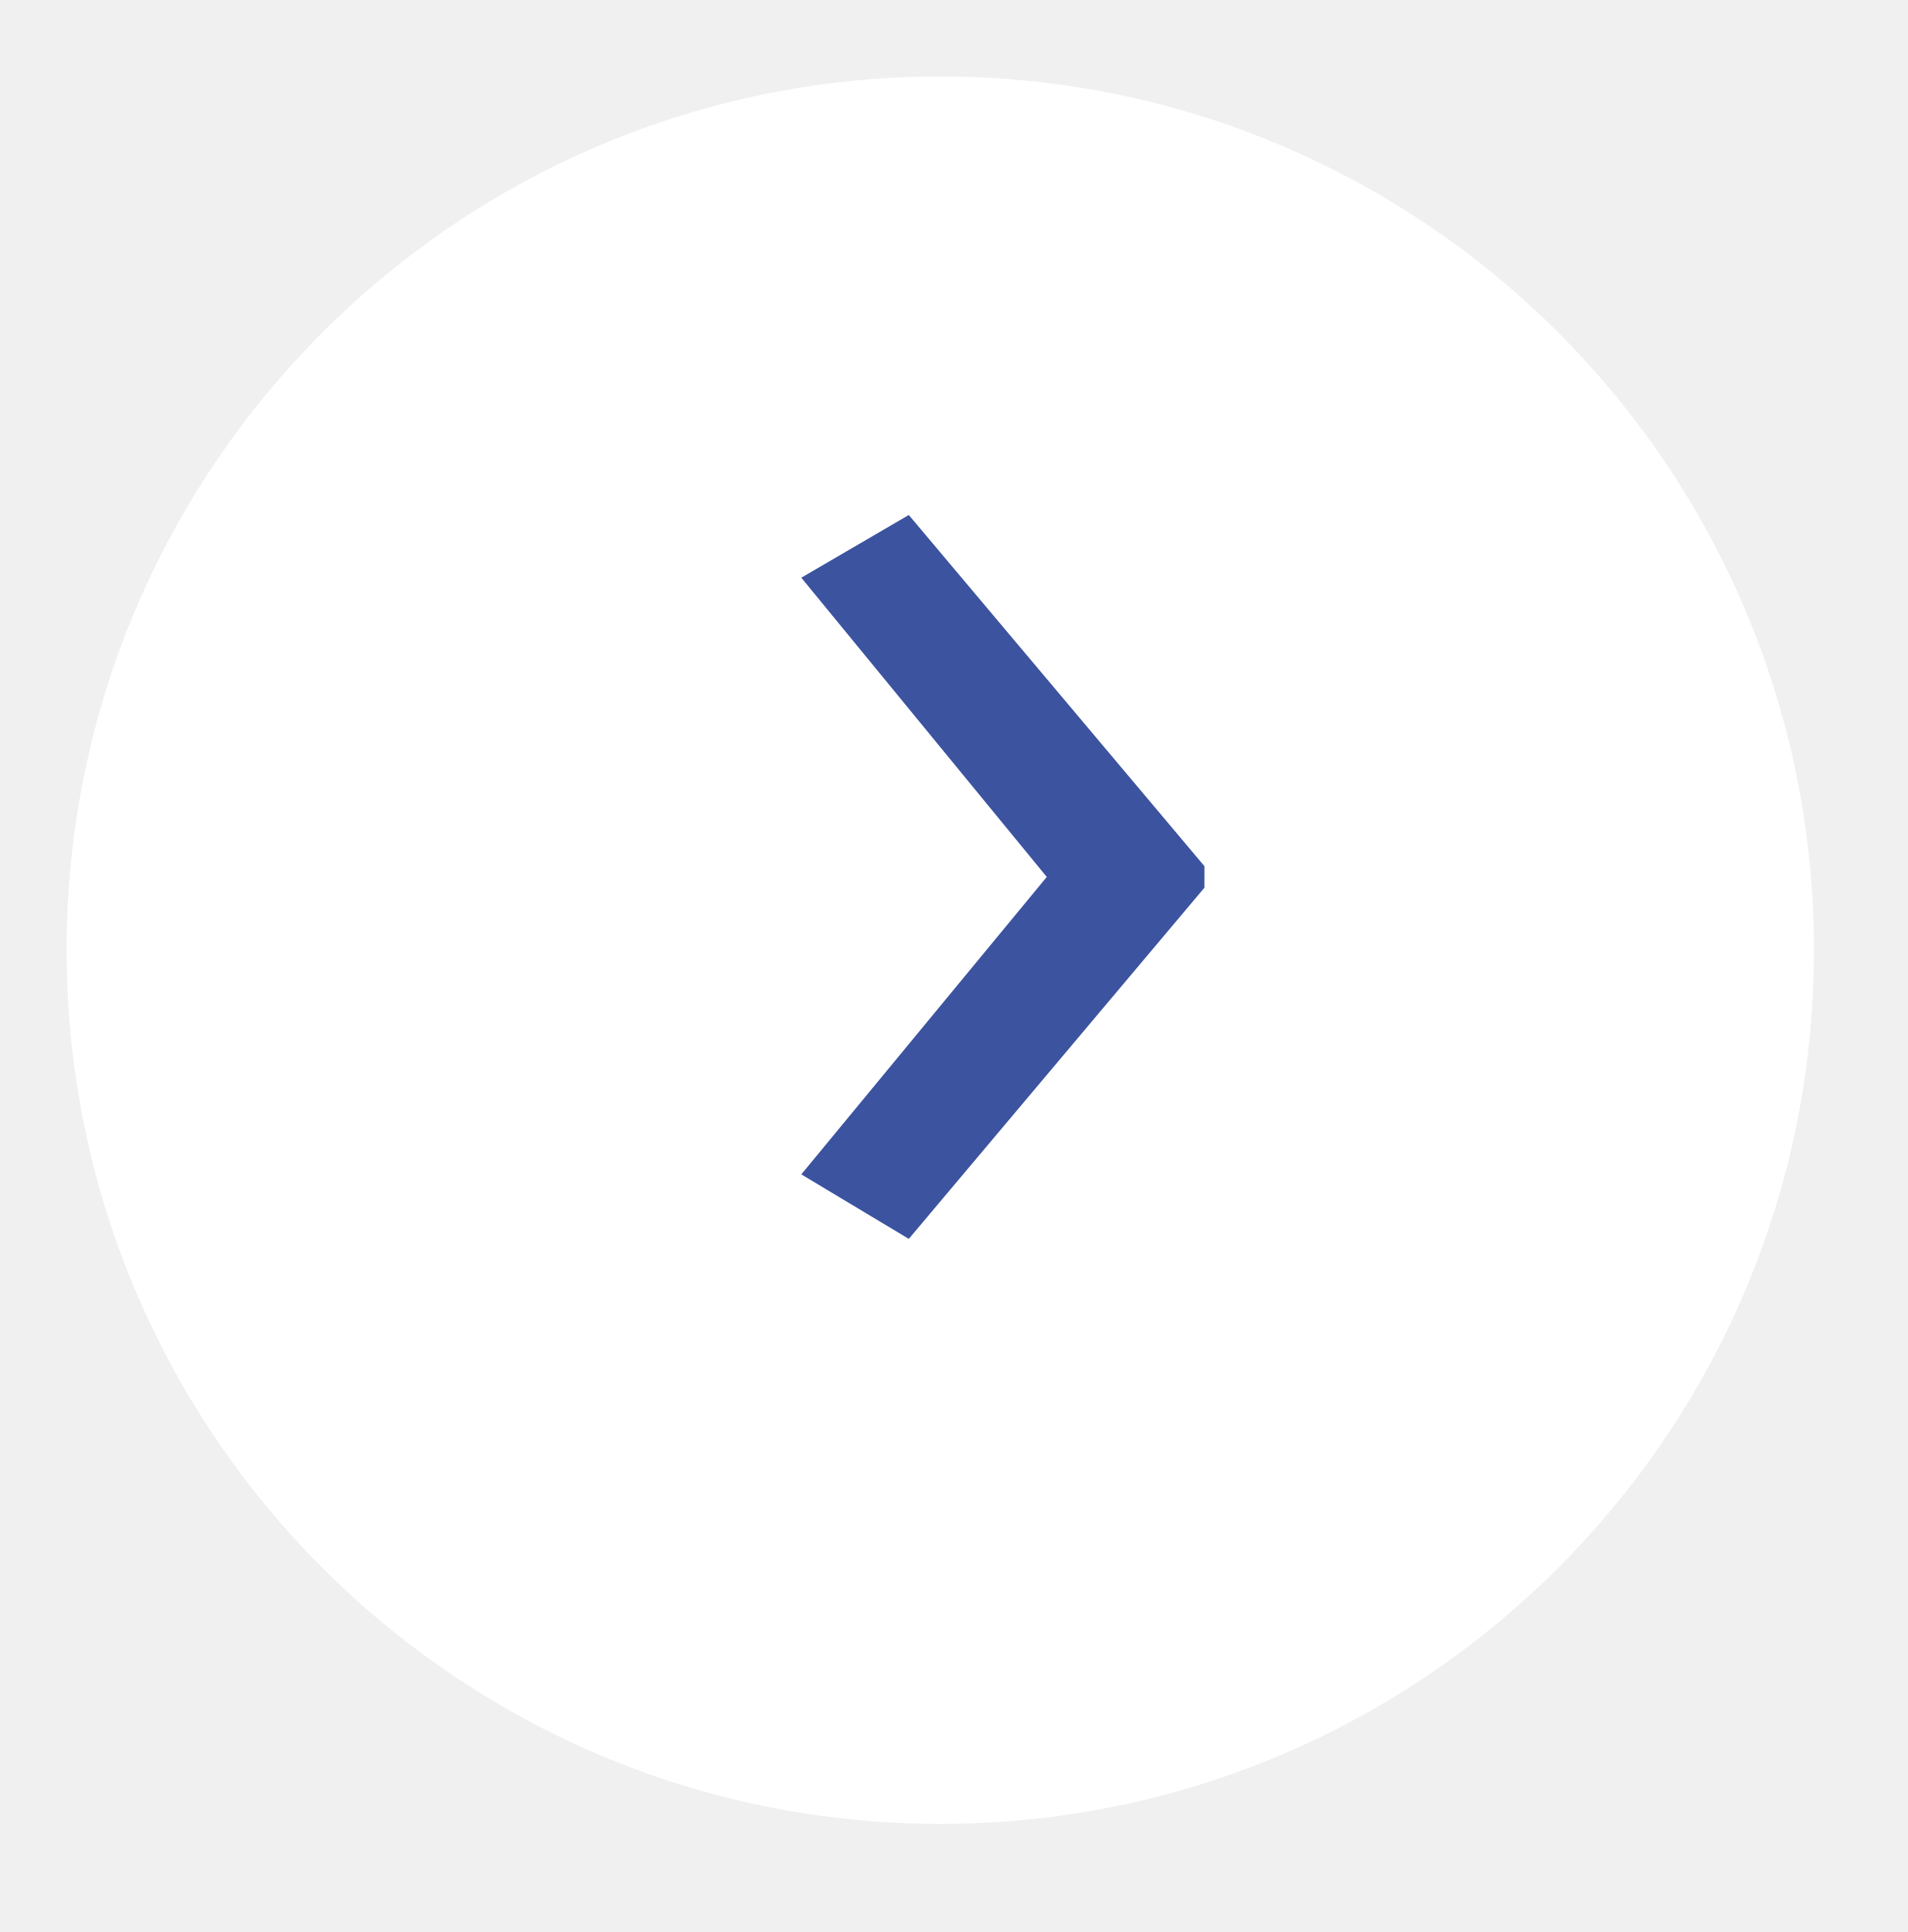
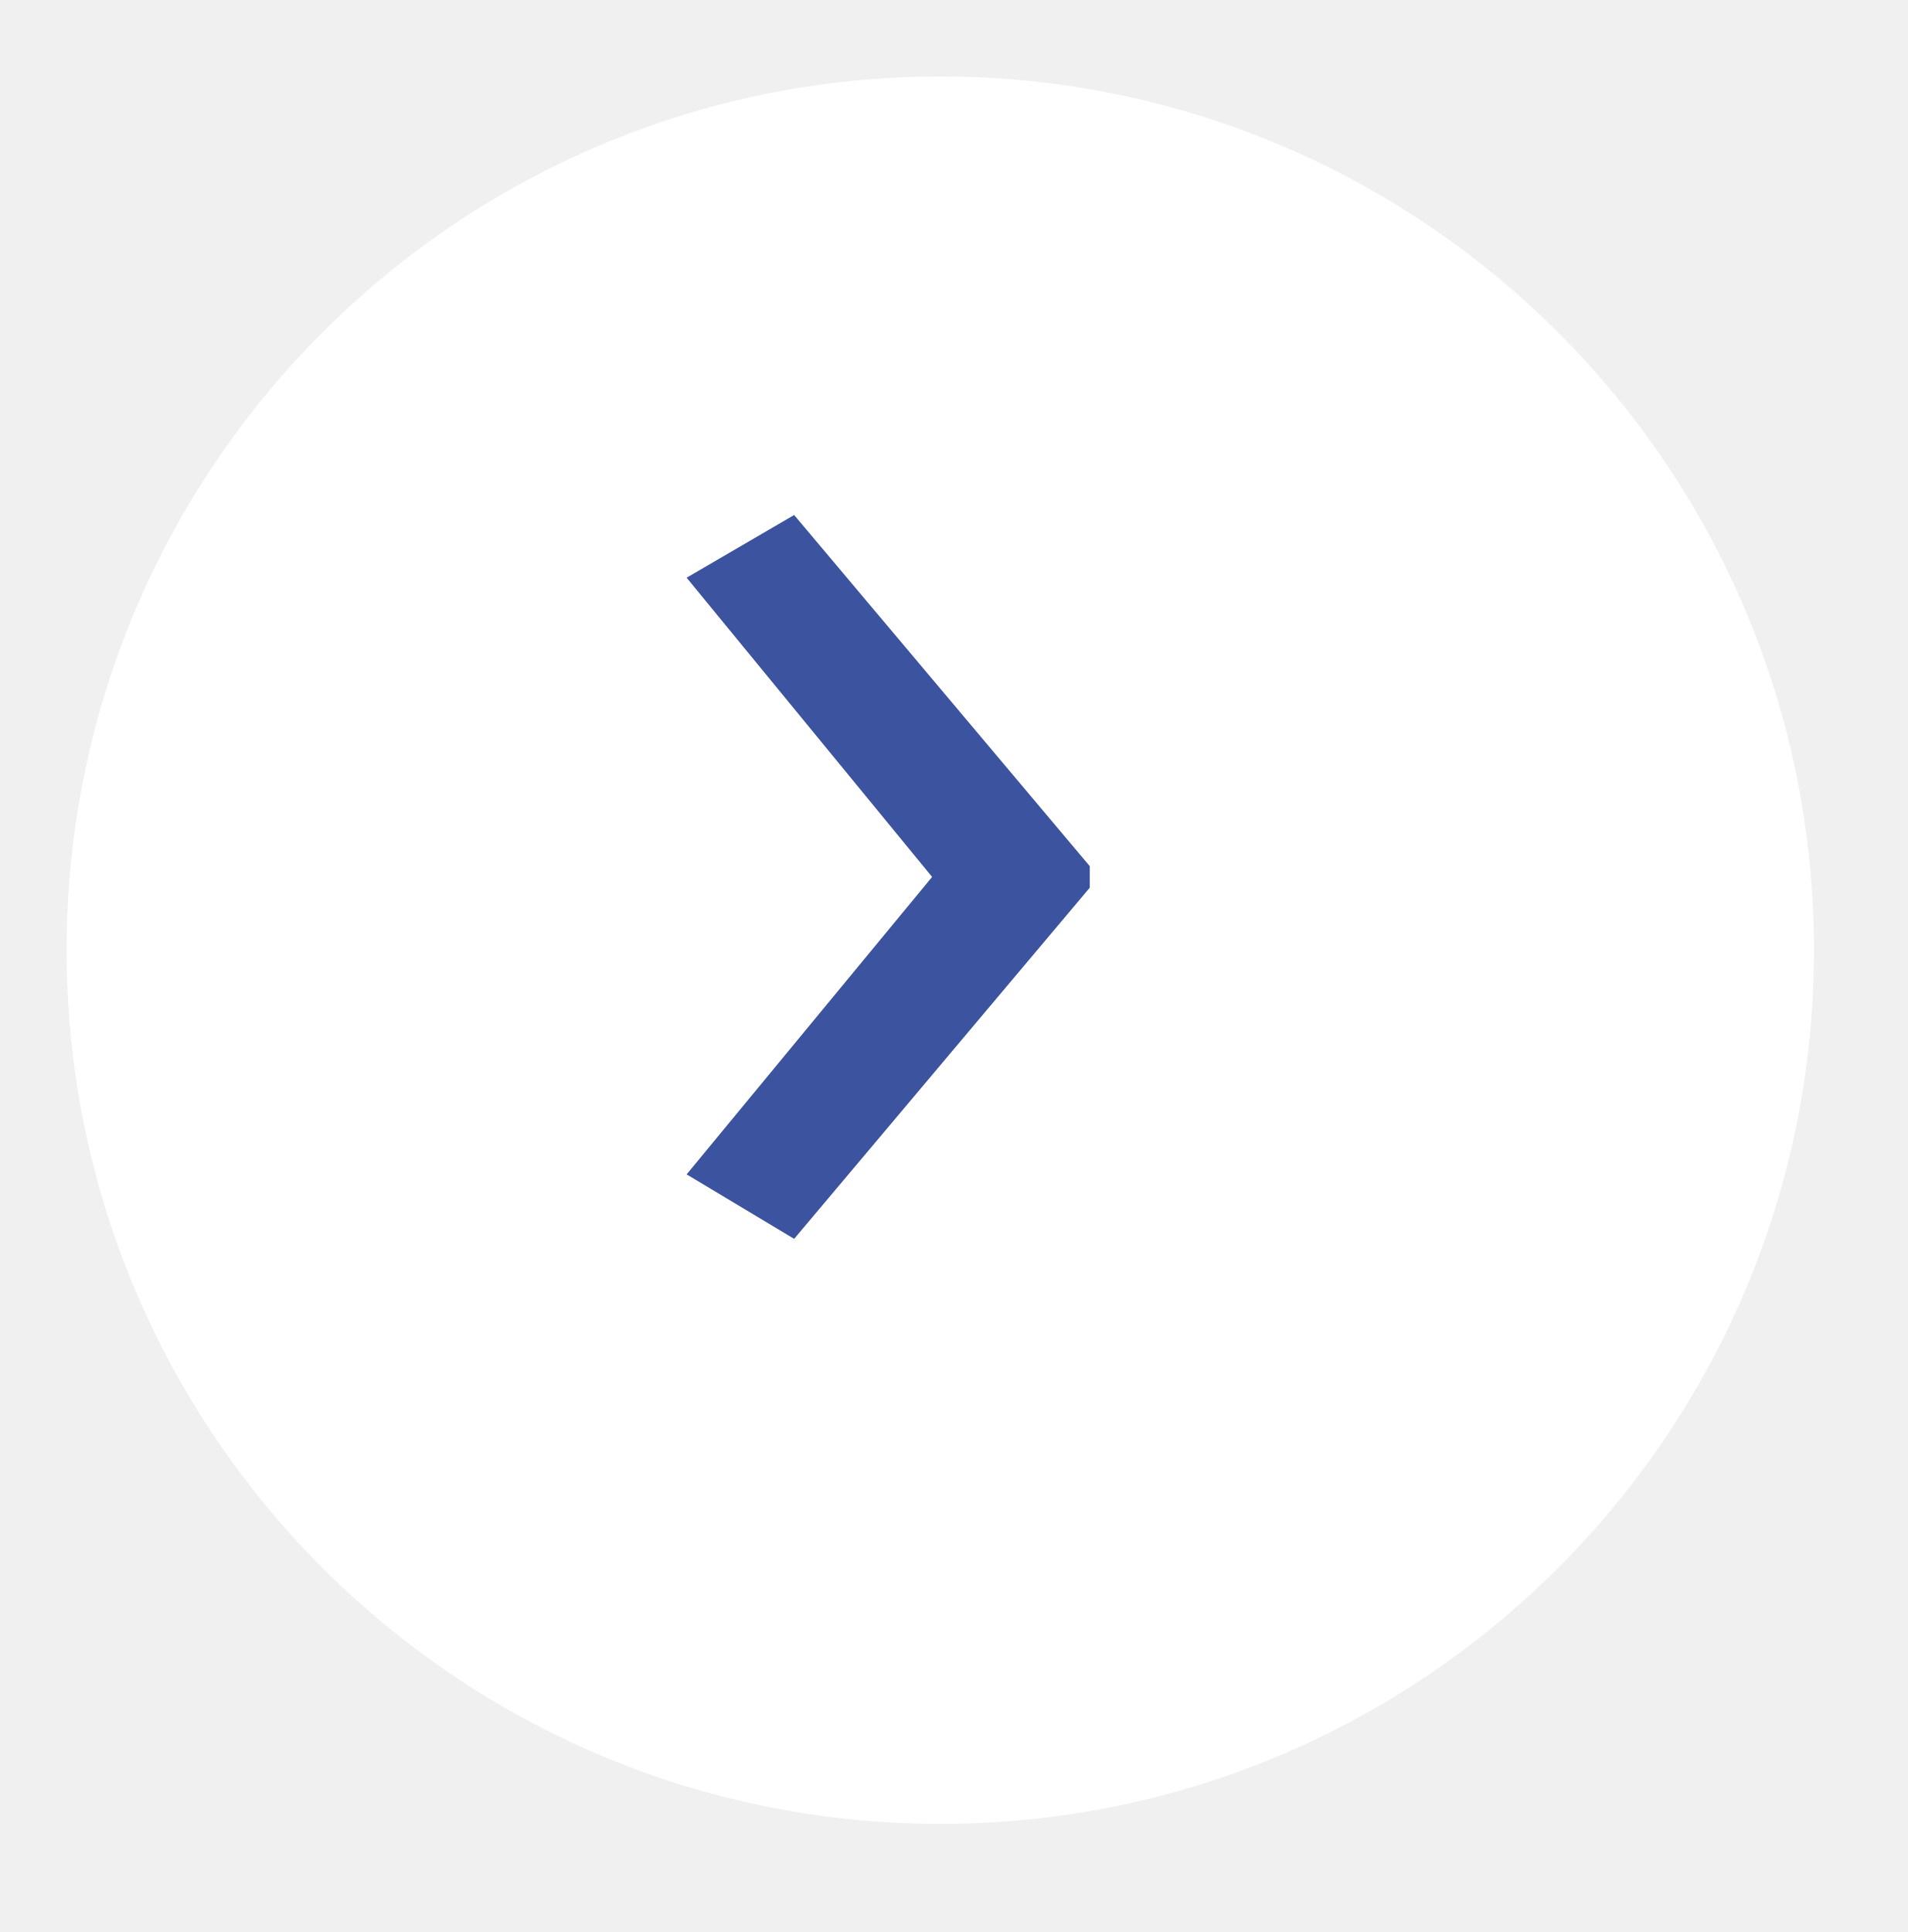
<svg xmlns="http://www.w3.org/2000/svg" version="1.1" id="Layer_1" x="0px" y="0px" width="16.638px" height="16.848px" viewBox="0 0 16.638 16.848" enable-background="new 0 0 16.638 16.848" xml:space="preserve">
  <g>
    <circle fill="#FFFFFF" cx="8.2" cy="8.286" r="7.619" />
-     <text transform="matrix(1 0 0 1 6.3942 11.6629)" fill="#3C53A0" font-family="'OpenSans-Bold'" font-size="15.239">›</text>
+     <text transform="matrix(1 0 0 1 5.3942 11.6629)" fill="#3C53A0" font-family="'OpenSans-Bold'" font-size="15.239">›</text>
  </g>
</svg>
